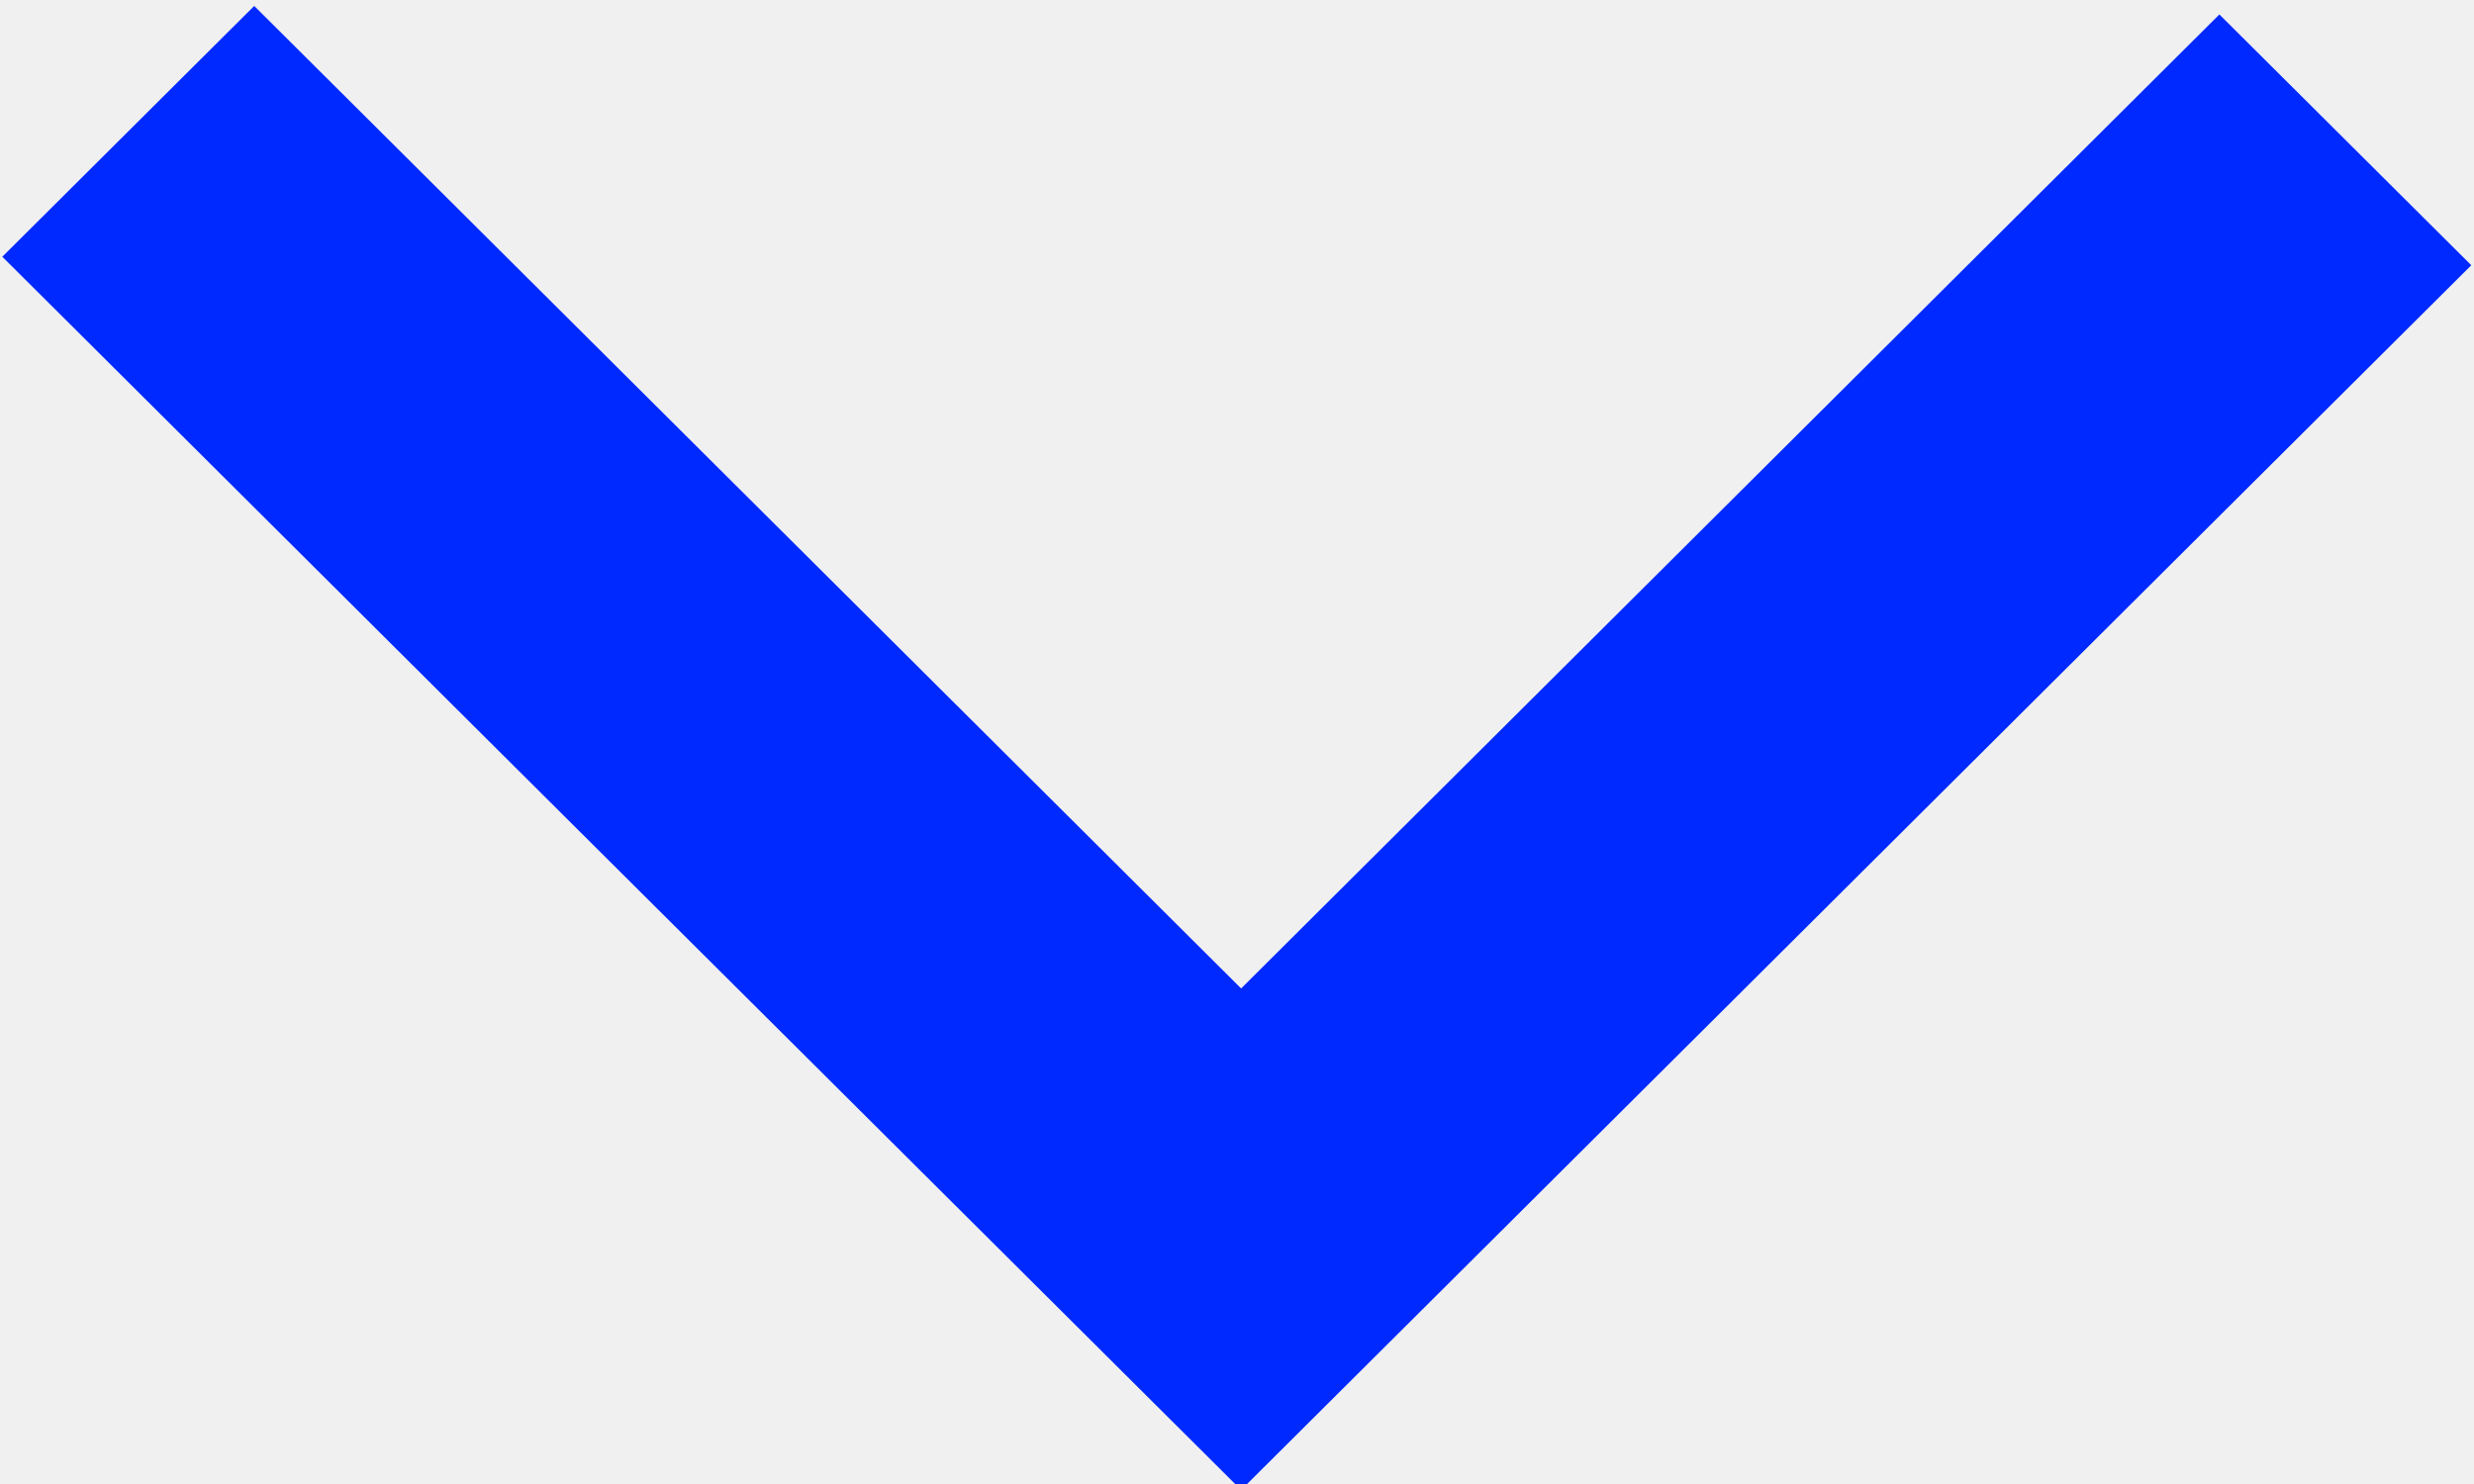
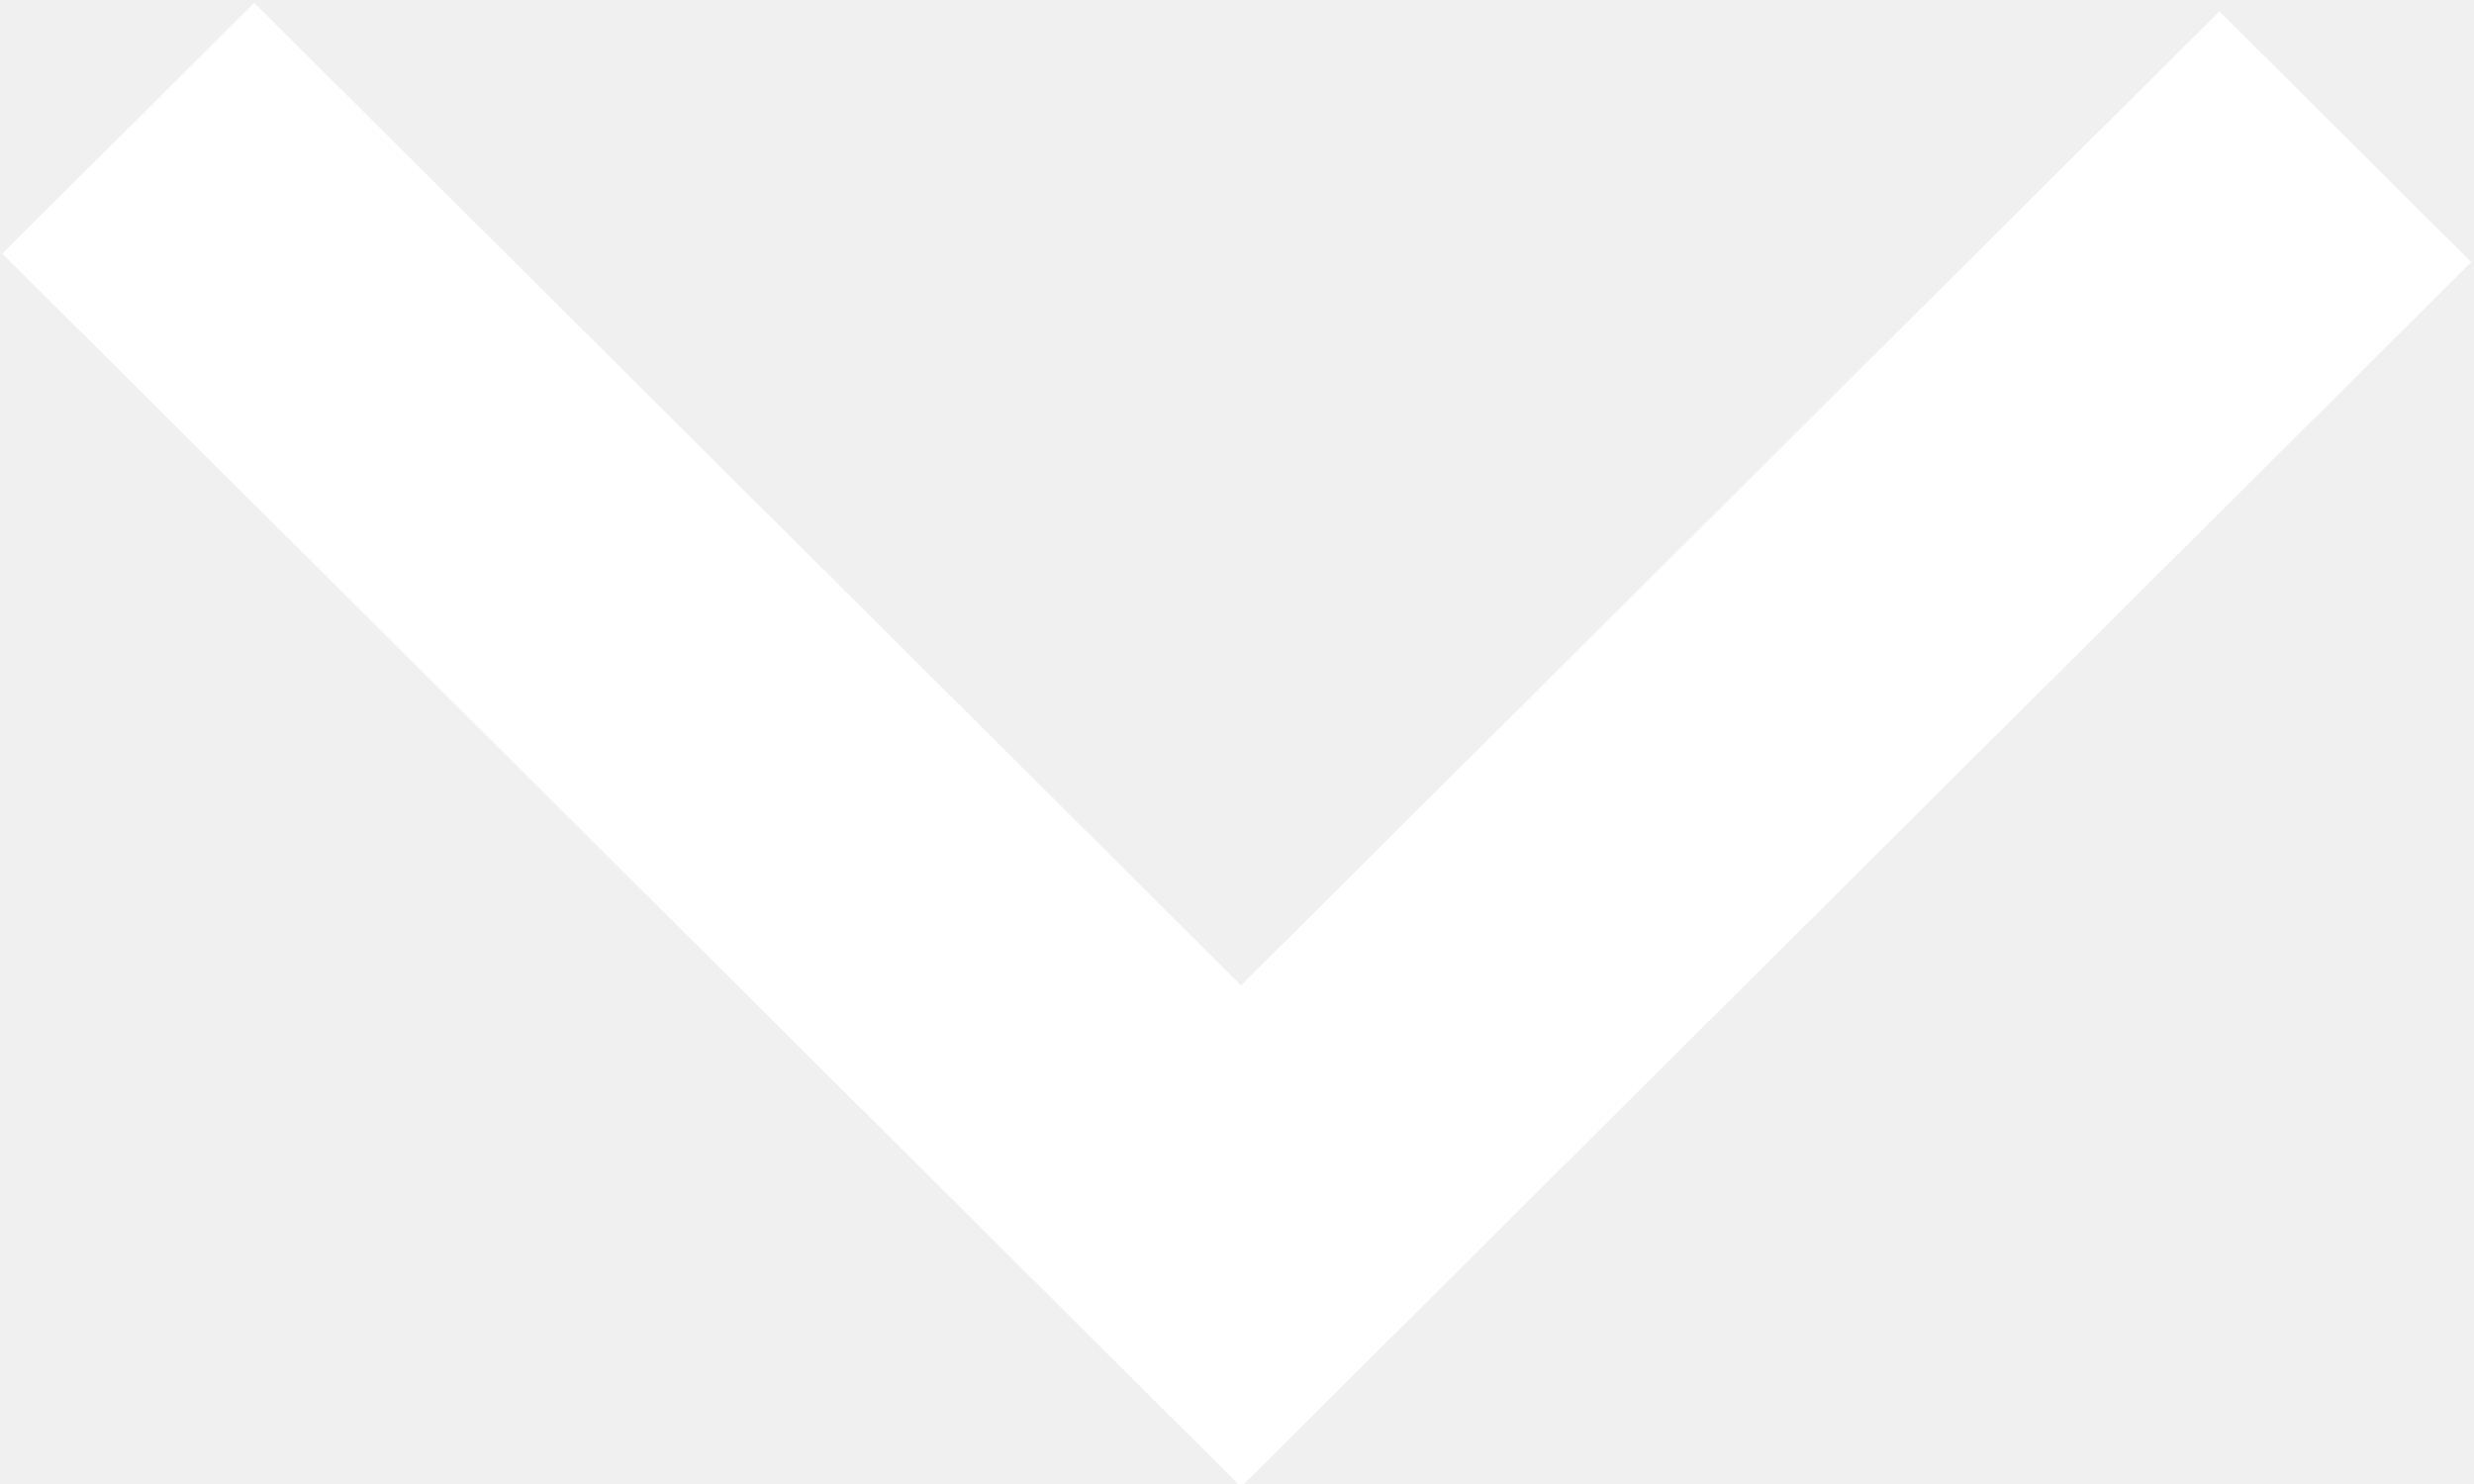
<svg xmlns="http://www.w3.org/2000/svg" width="100" zoomAndPan="magnify" viewBox="0 0 75 45" height="60" preserveAspectRatio="xMidYMid meet" version="1.0">
  <defs>
-     <clipPath id="4662d5e91f">
-       <path d="M 0 0.188 L 75 0.188 L 75 45 L 0 45 Z M 0 0.188 " clip-rule="nonzero" />
+     <clipPath id="1d10f9afd5">
+       <path d="M 0 0.094 L 75 0.094 L 75 45 L 0 45 Z M 0 0.094 " clip-rule="nonzero" />
    </clipPath>
  </defs>
-   <g clip-path="url(#4662d5e91f)">
-     <path fill="#0029ff" d="M 74.918 8.043 L 37.625 45.18 L 0.07 7.785 L 7.707 0.18 L 37.625 29.973 L 67.281 0.438 L 74.918 8.043 " fill-opacity="1" fill-rule="nonzero" />
+   <g clip-path="url(#1d10f9afd5)">
+     <path fill="#ffffff" d="M 74.918 7.949 L 37.625 45.086 L 0.07 7.691 L 7.707 0.086 L 37.625 29.879 L 67.281 0.344 L 74.918 7.949 " fill-opacity="1" fill-rule="nonzero" />
  </g>
</svg>
